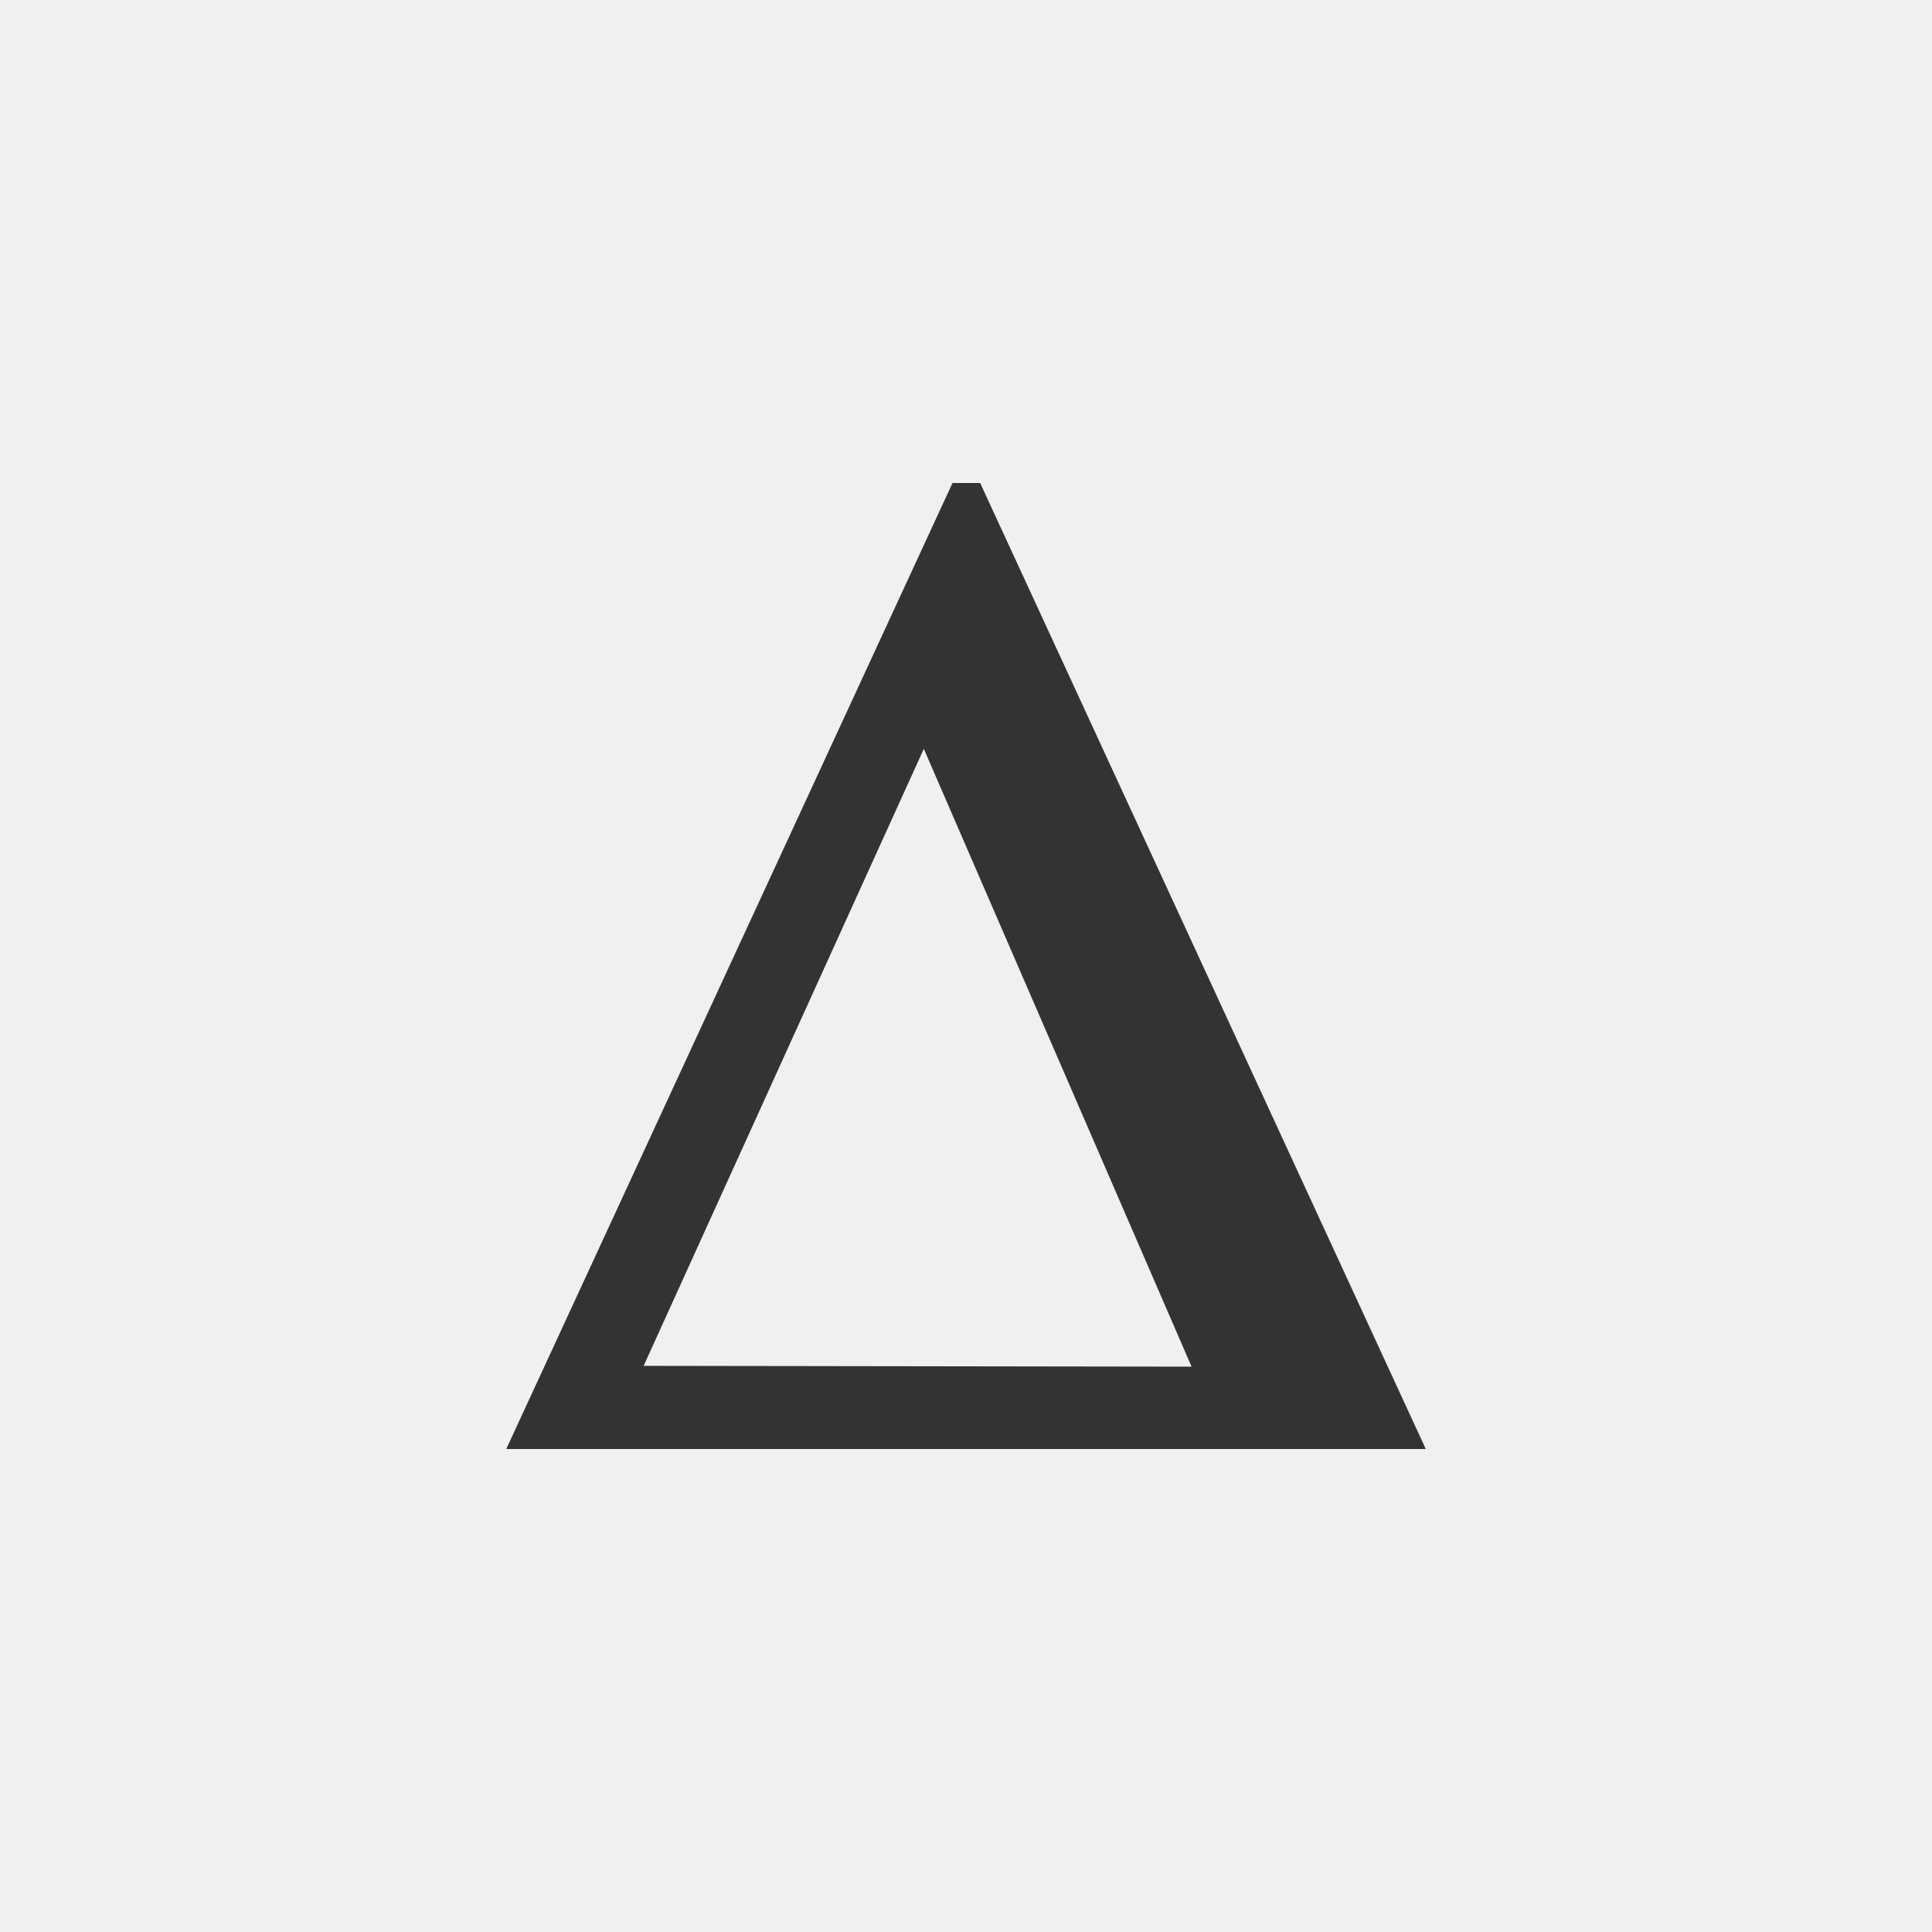
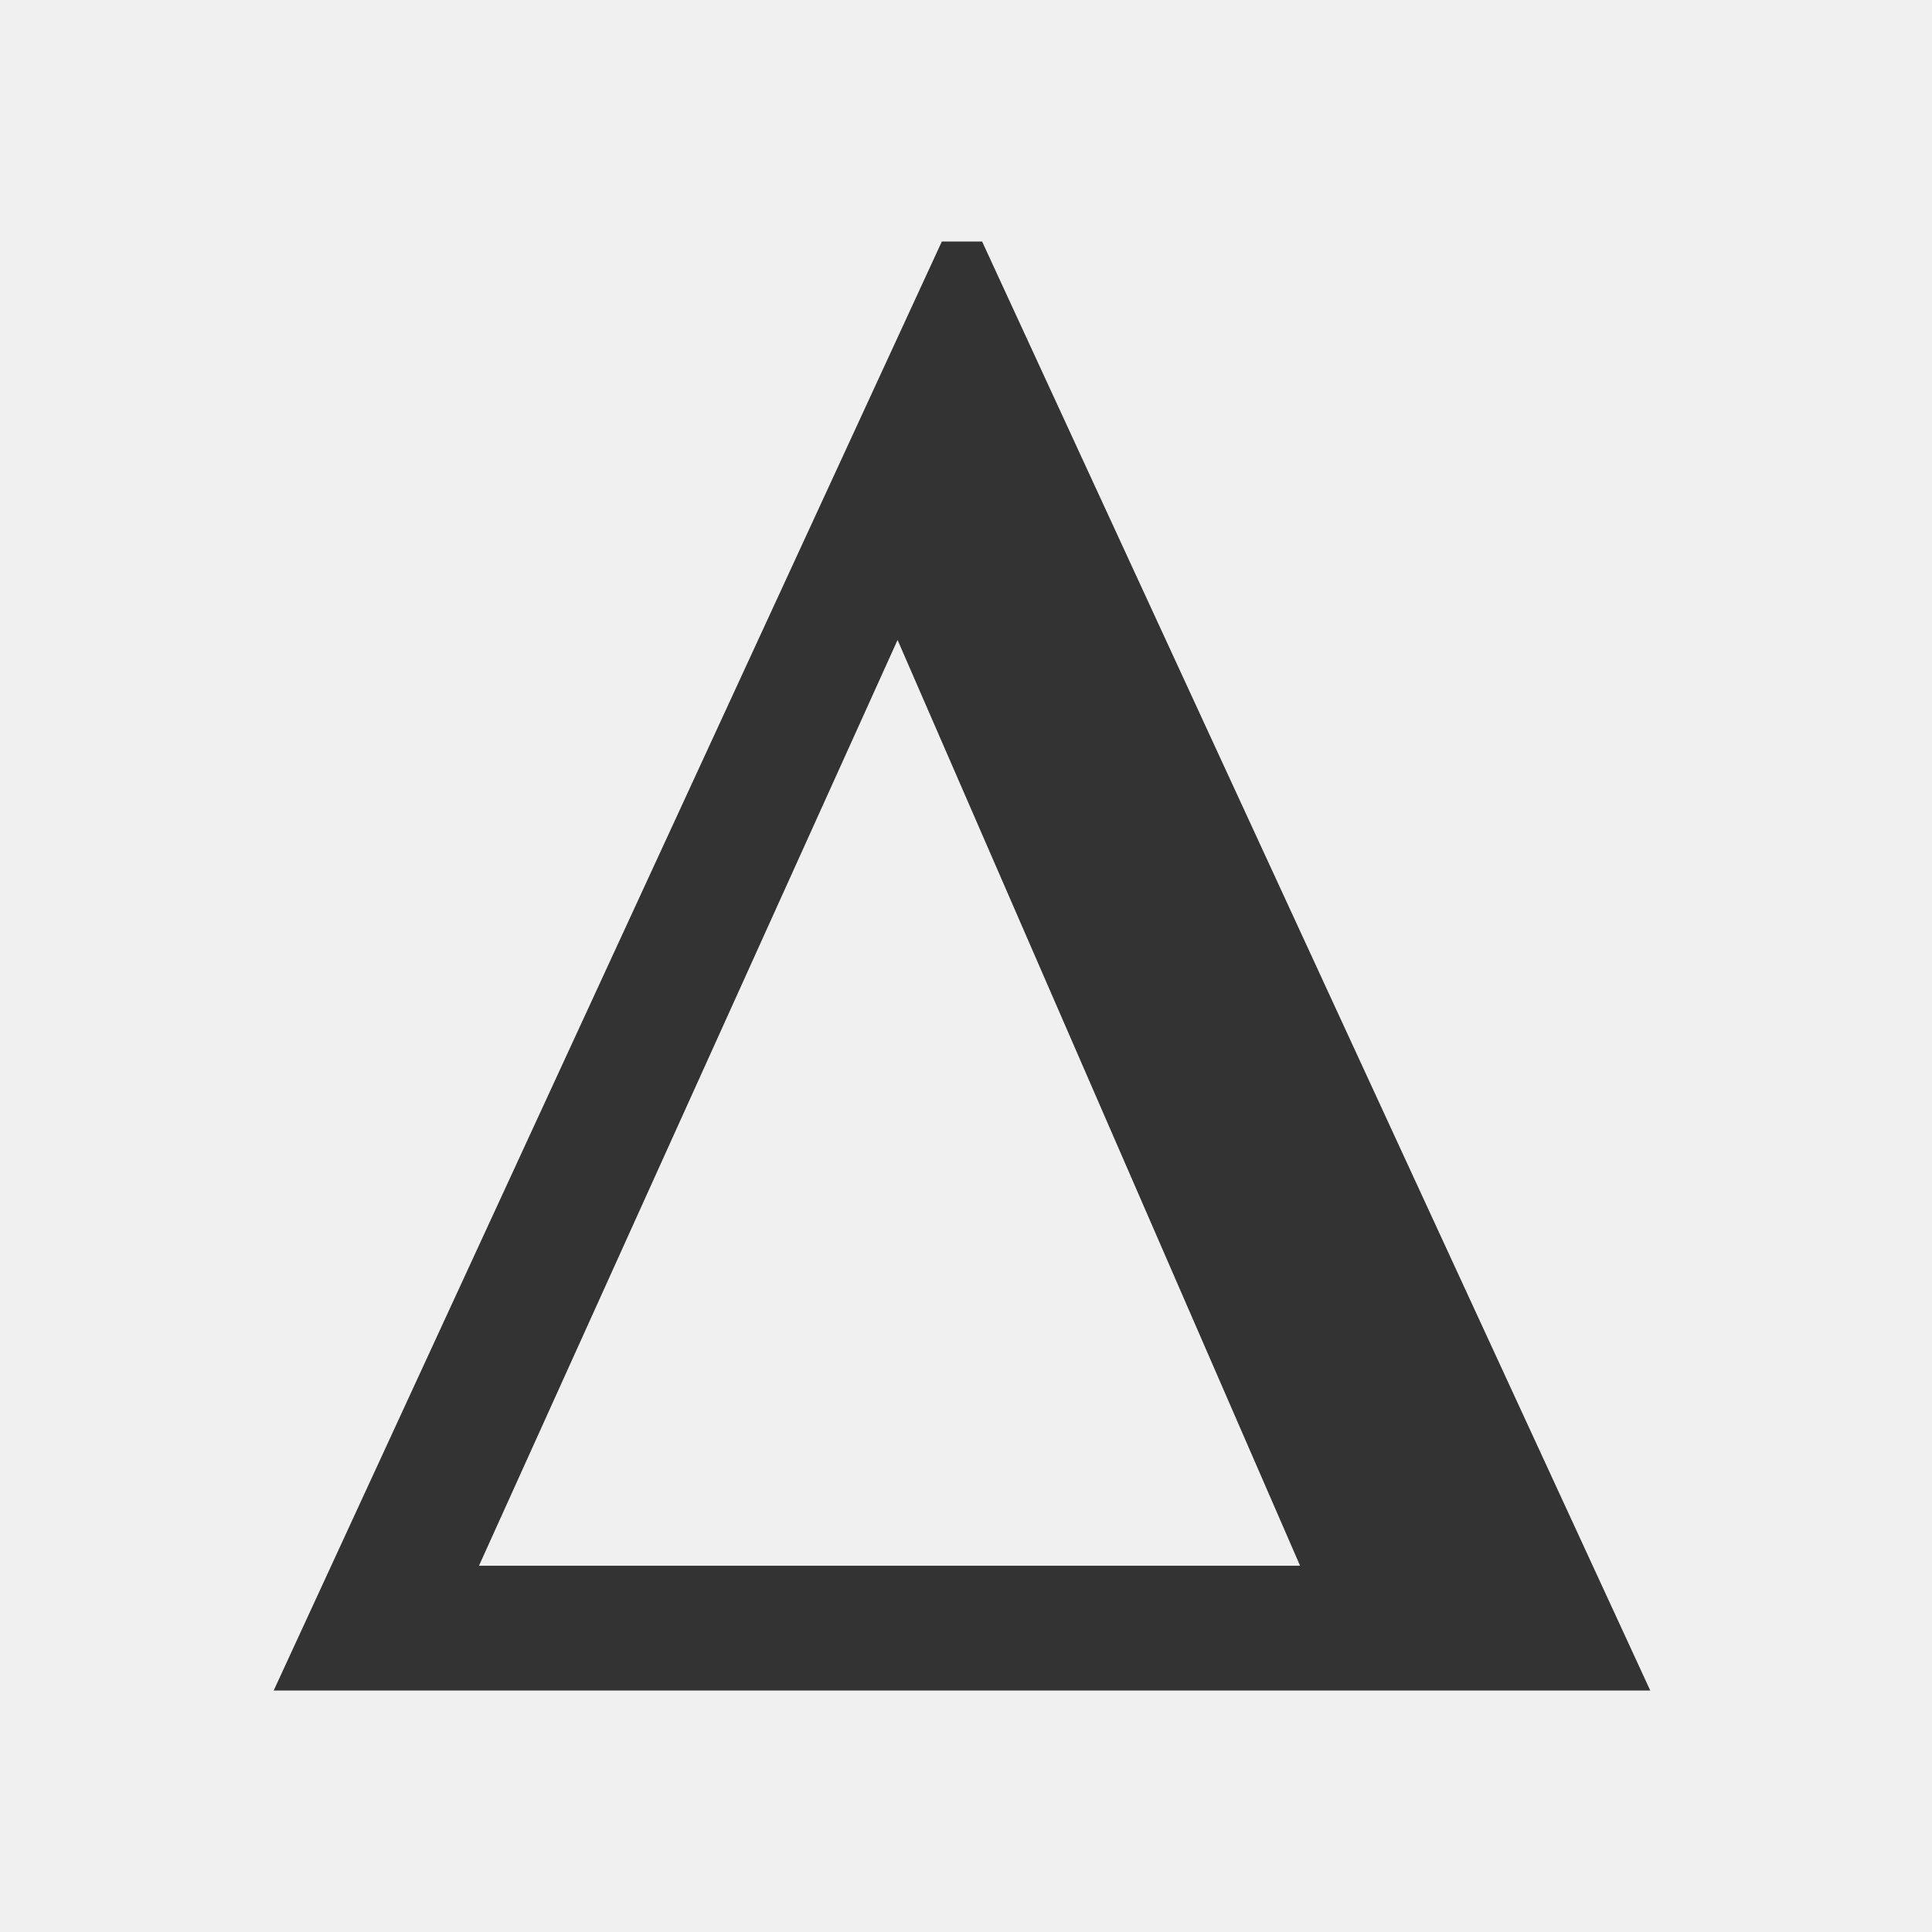
- <svg xmlns="http://www.w3.org/2000/svg" version="1.1" id="Layer_1" x="0px" y="0px" width="48px" height="48px" viewBox="0 0 48 48" enable-background="new 0 0 48 48" xml:space="preserve">
+ <svg xmlns="http://www.w3.org/2000/svg" version="1.1" id="Layer_1" x="0px" y="0px" viewBox="0 0 48 48" style="enable-background:new 0 0 48 48;" xml:space="preserve">
+   <style type="text/css">
+ 	.st0{fill:#FFFFFF;}
+ 	.st1{fill:#333333;}
+ 	.st2{fill:none;stroke:#333333;stroke-width:2;stroke-miterlimit:10;}
+ 	.st3{fill:#B2B2B2;}
+ 	.st4{fill:#F0F0F0;}
+ 	.st5{fill:#666666;}
+ 	.st6{fill:none;stroke:#333333;stroke-miterlimit:10;}
+ 	.st7{fill:none;stroke:#333333;stroke-width:3;stroke-miterlimit:10;}
+ 	.st8{fill:none;stroke:#333333;stroke-width:2;stroke-linecap:round;stroke-miterlimit:10;}
+ 	.st9{fill:none;stroke:#C6C6C6;stroke-width:3;stroke-miterlimit:10;}
+ </style>
  <g>
-     <path fill="#333333" d="M23.665,12h0.687l11.071,24H12.578L23.665,12z M15.991,33.934l13.613,0.02l-6.652-15.349L15.991,33.934z" />
+     <path class="st1" d="M23.4,6h1L41,42H6.8L23.4,6z M11.9,38.9l20.4,0l-10-23L11.9,38.9z" />
  </g>
</svg>
